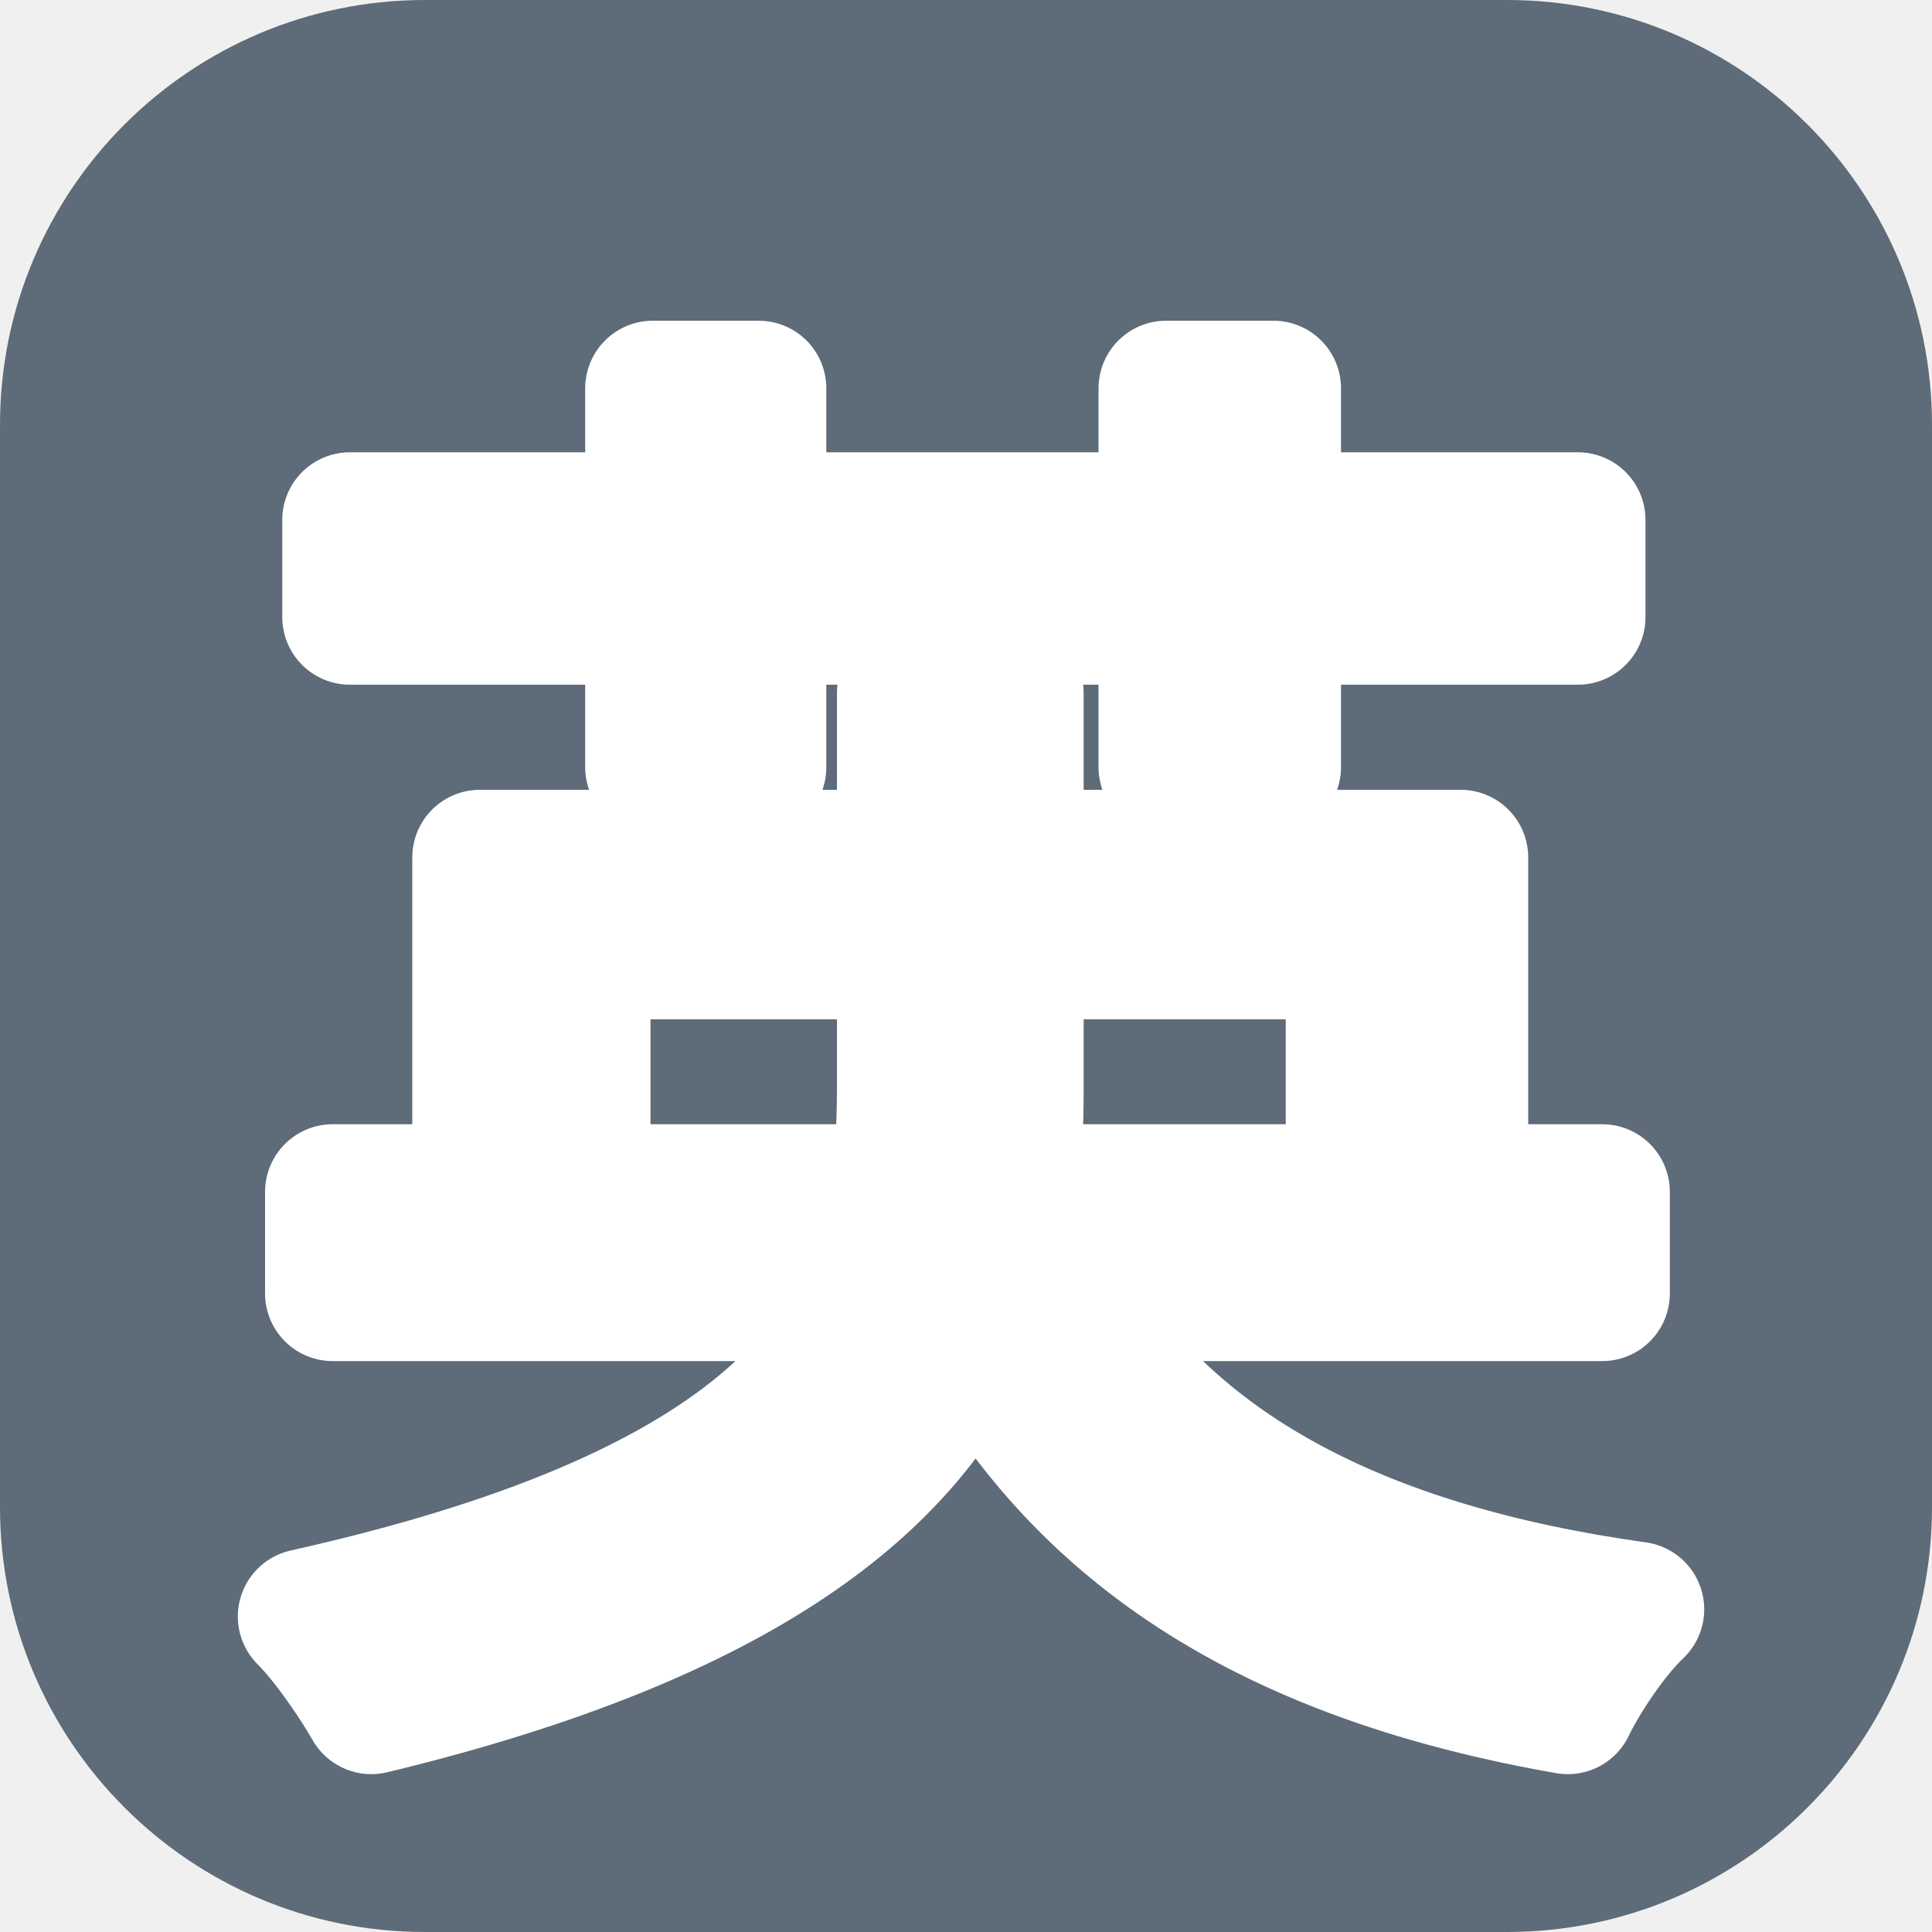
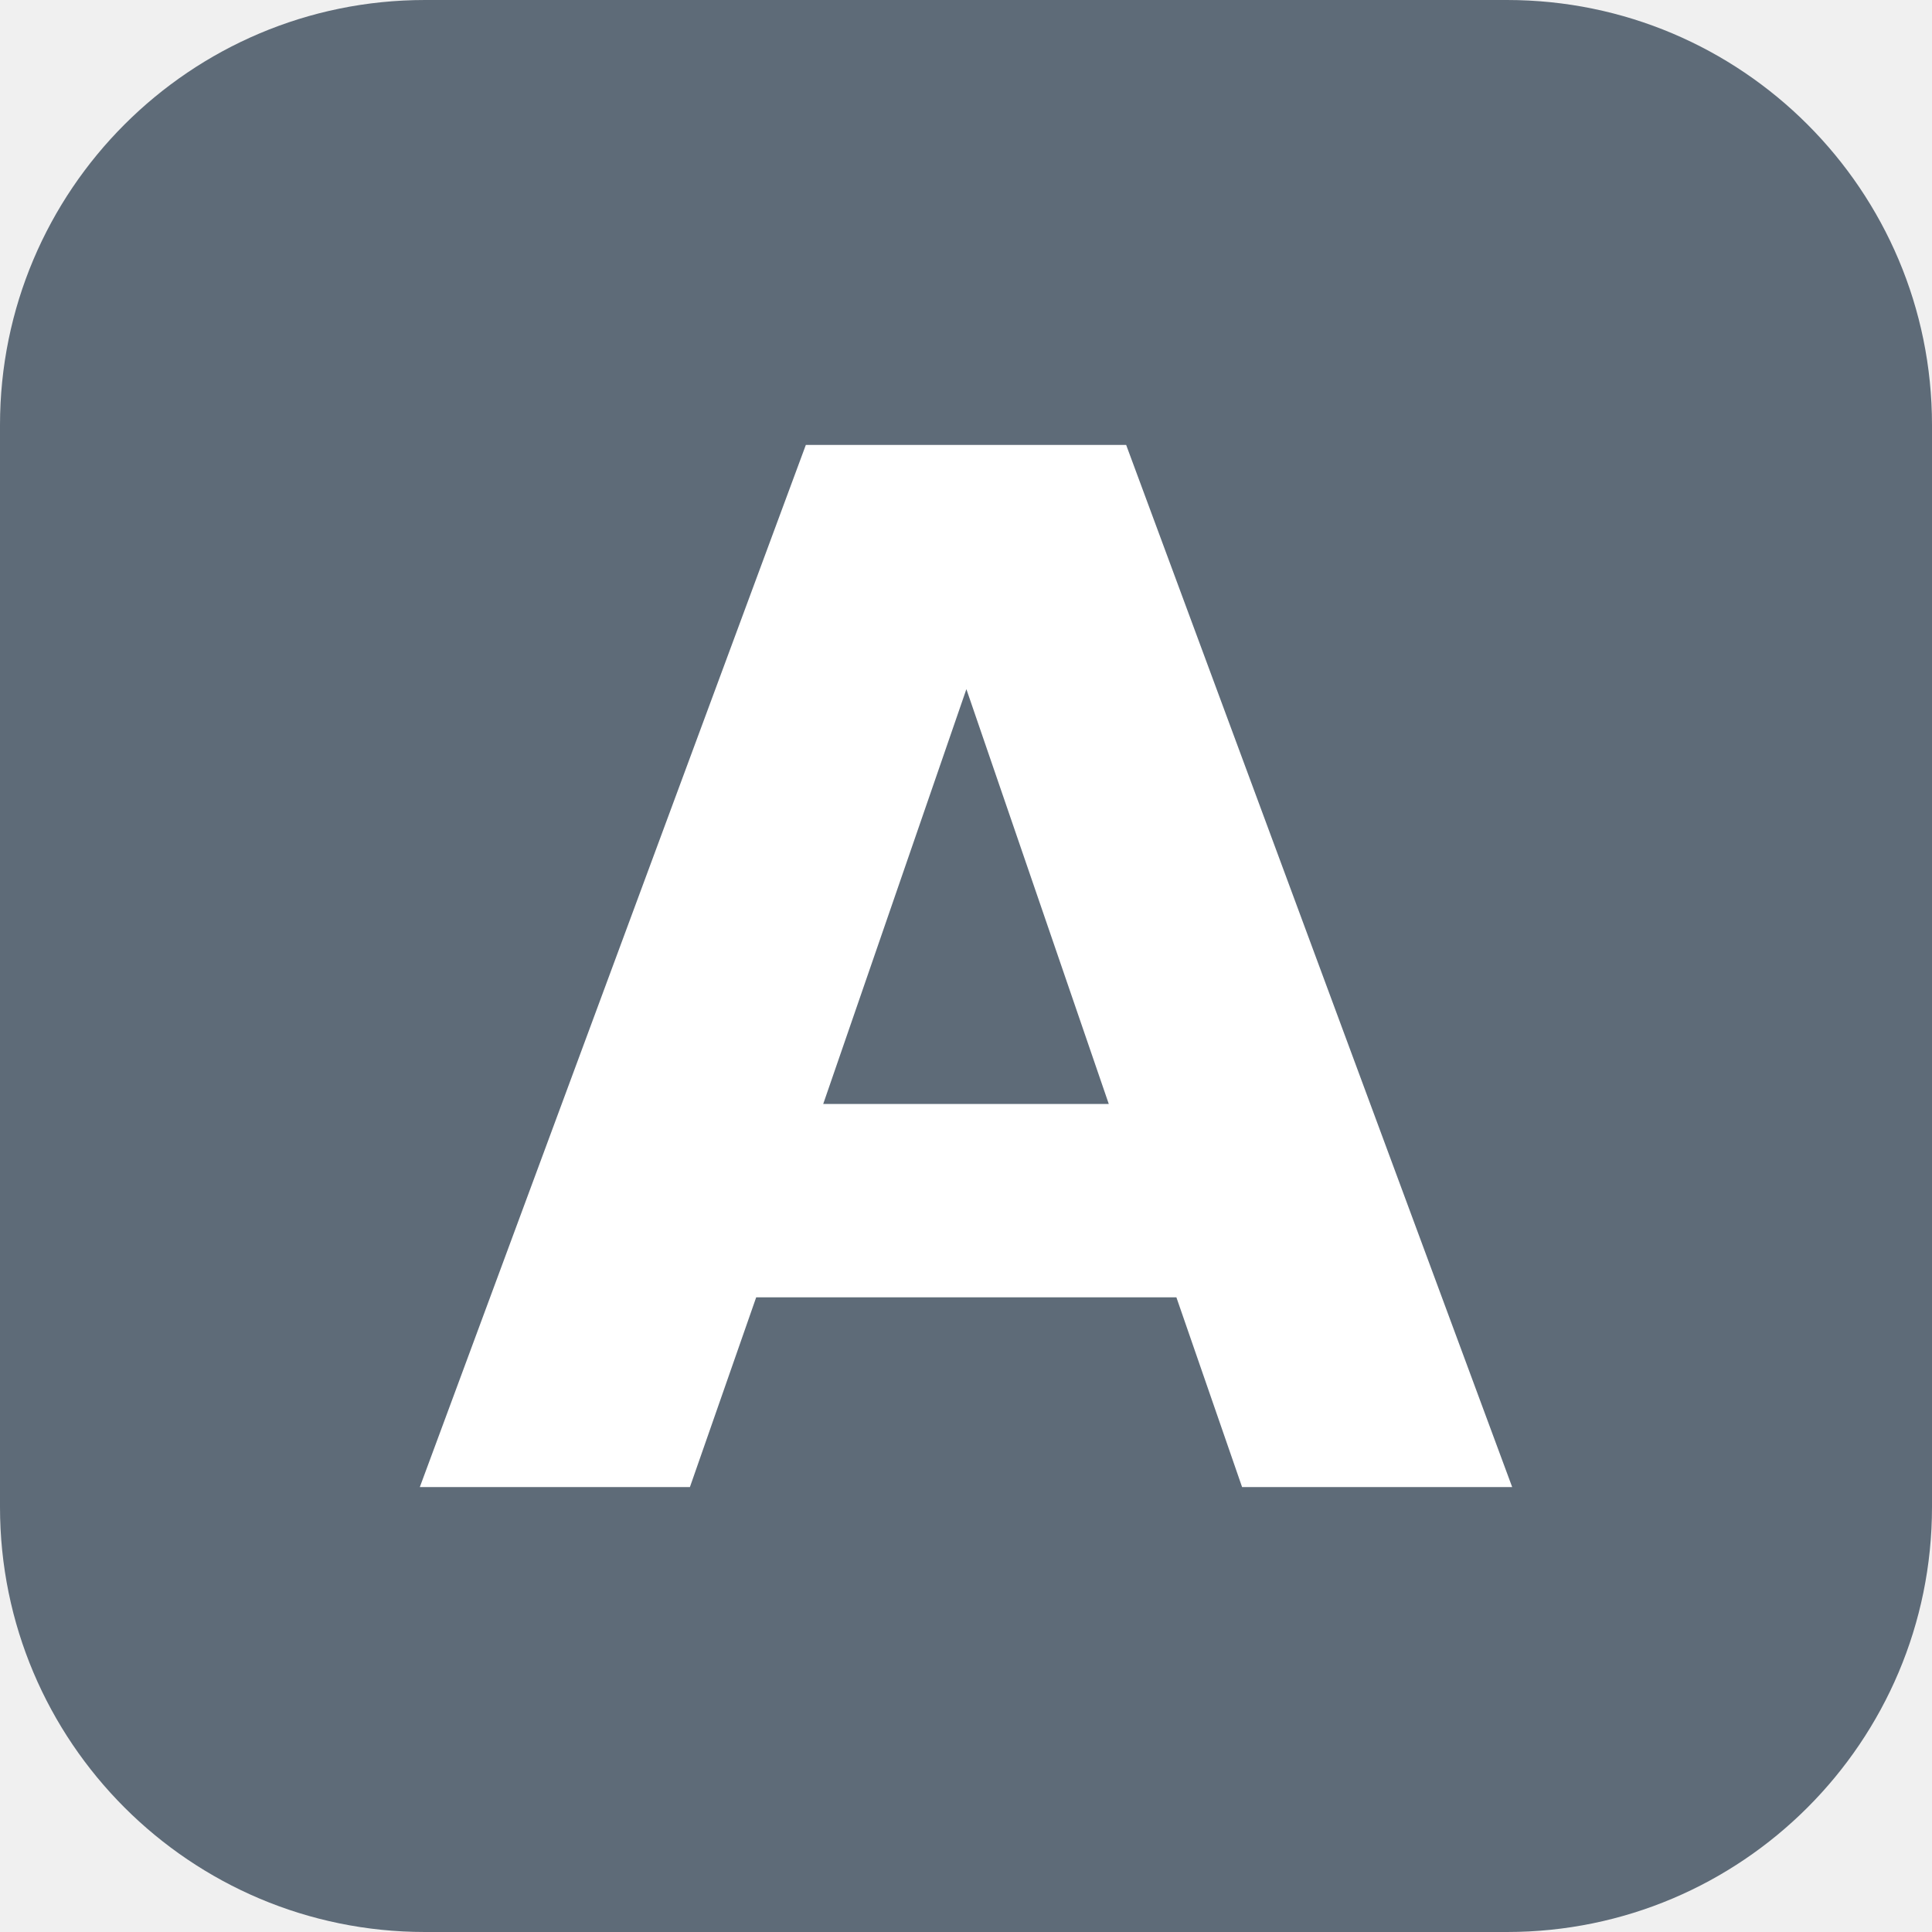
<svg xmlns="http://www.w3.org/2000/svg" width="100" height="100" viewBox="0 0 100 100">
  <rect width="100" height="100" rx="22" ry="22" fill="#5E6B78" />
-   <path d="M46.82 35.87V44.38H24.84V61.69H17.22V66.95H44.89C41.93 73.53 34.31 79.53 15.81 83.67C17.07 84.93 18.55 87.15 19.22 88.33C38.53 83.67 46.89 76.71 50.37 68.87C56.29 79.67 66.35 85.74 81.15 88.33C81.89 86.78 83.45 84.48 84.71 83.3C70.42 81.3 60.43 76.12 55.11 66.95H82.93V61.69H75.6V44.38H52.59V35.87ZM30.17 61.69V49.26H46.82V56.29C46.82 58.07 46.74 59.92 46.45 61.69ZM70.05 61.69H52.29C52.52 59.92 52.59 58.14 52.59 56.36V49.26H70.05ZM60.36 20.1V26.91H39.27V20.1H33.79V26.91H18.11V31.94H33.79V39.71H39.27V31.94H60.36V39.71H65.91V31.94H81.67V26.91H65.91V20.1Z" fill="#fff" stroke="#fff" stroke-width="7" stroke-linejoin="round" />
+   <path d="M60.89 67.15H39.14L35.71 76.97H21.73L41.71 23.03H58.29L78.27 76.97H64.29ZM42.61 57.14H57.39L50.02 35.67Z" fill="#fff" />
</svg>
